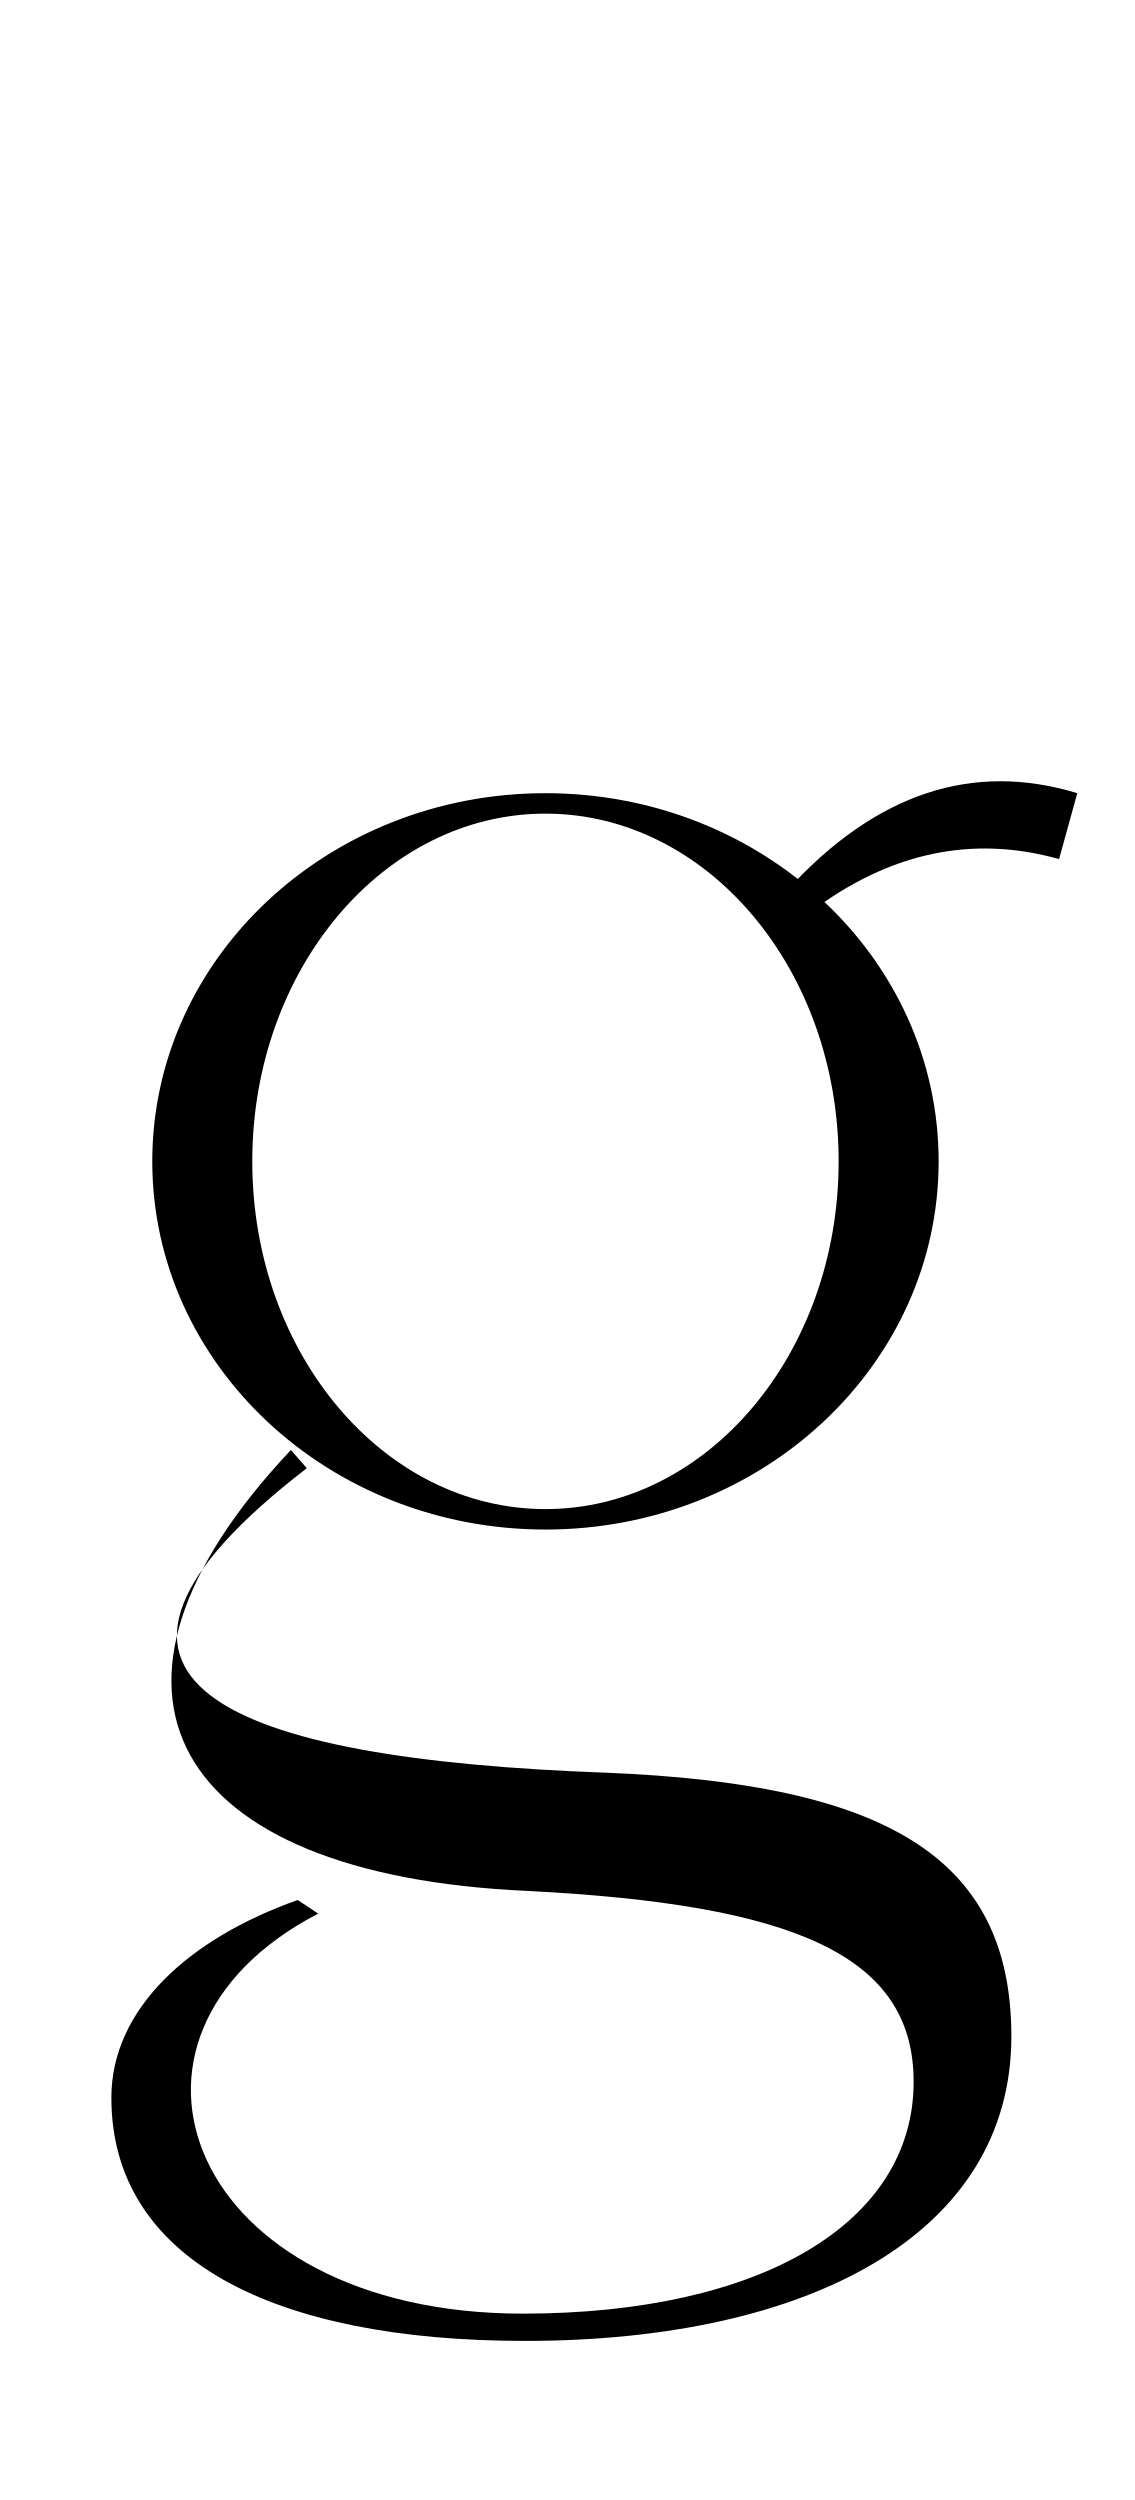
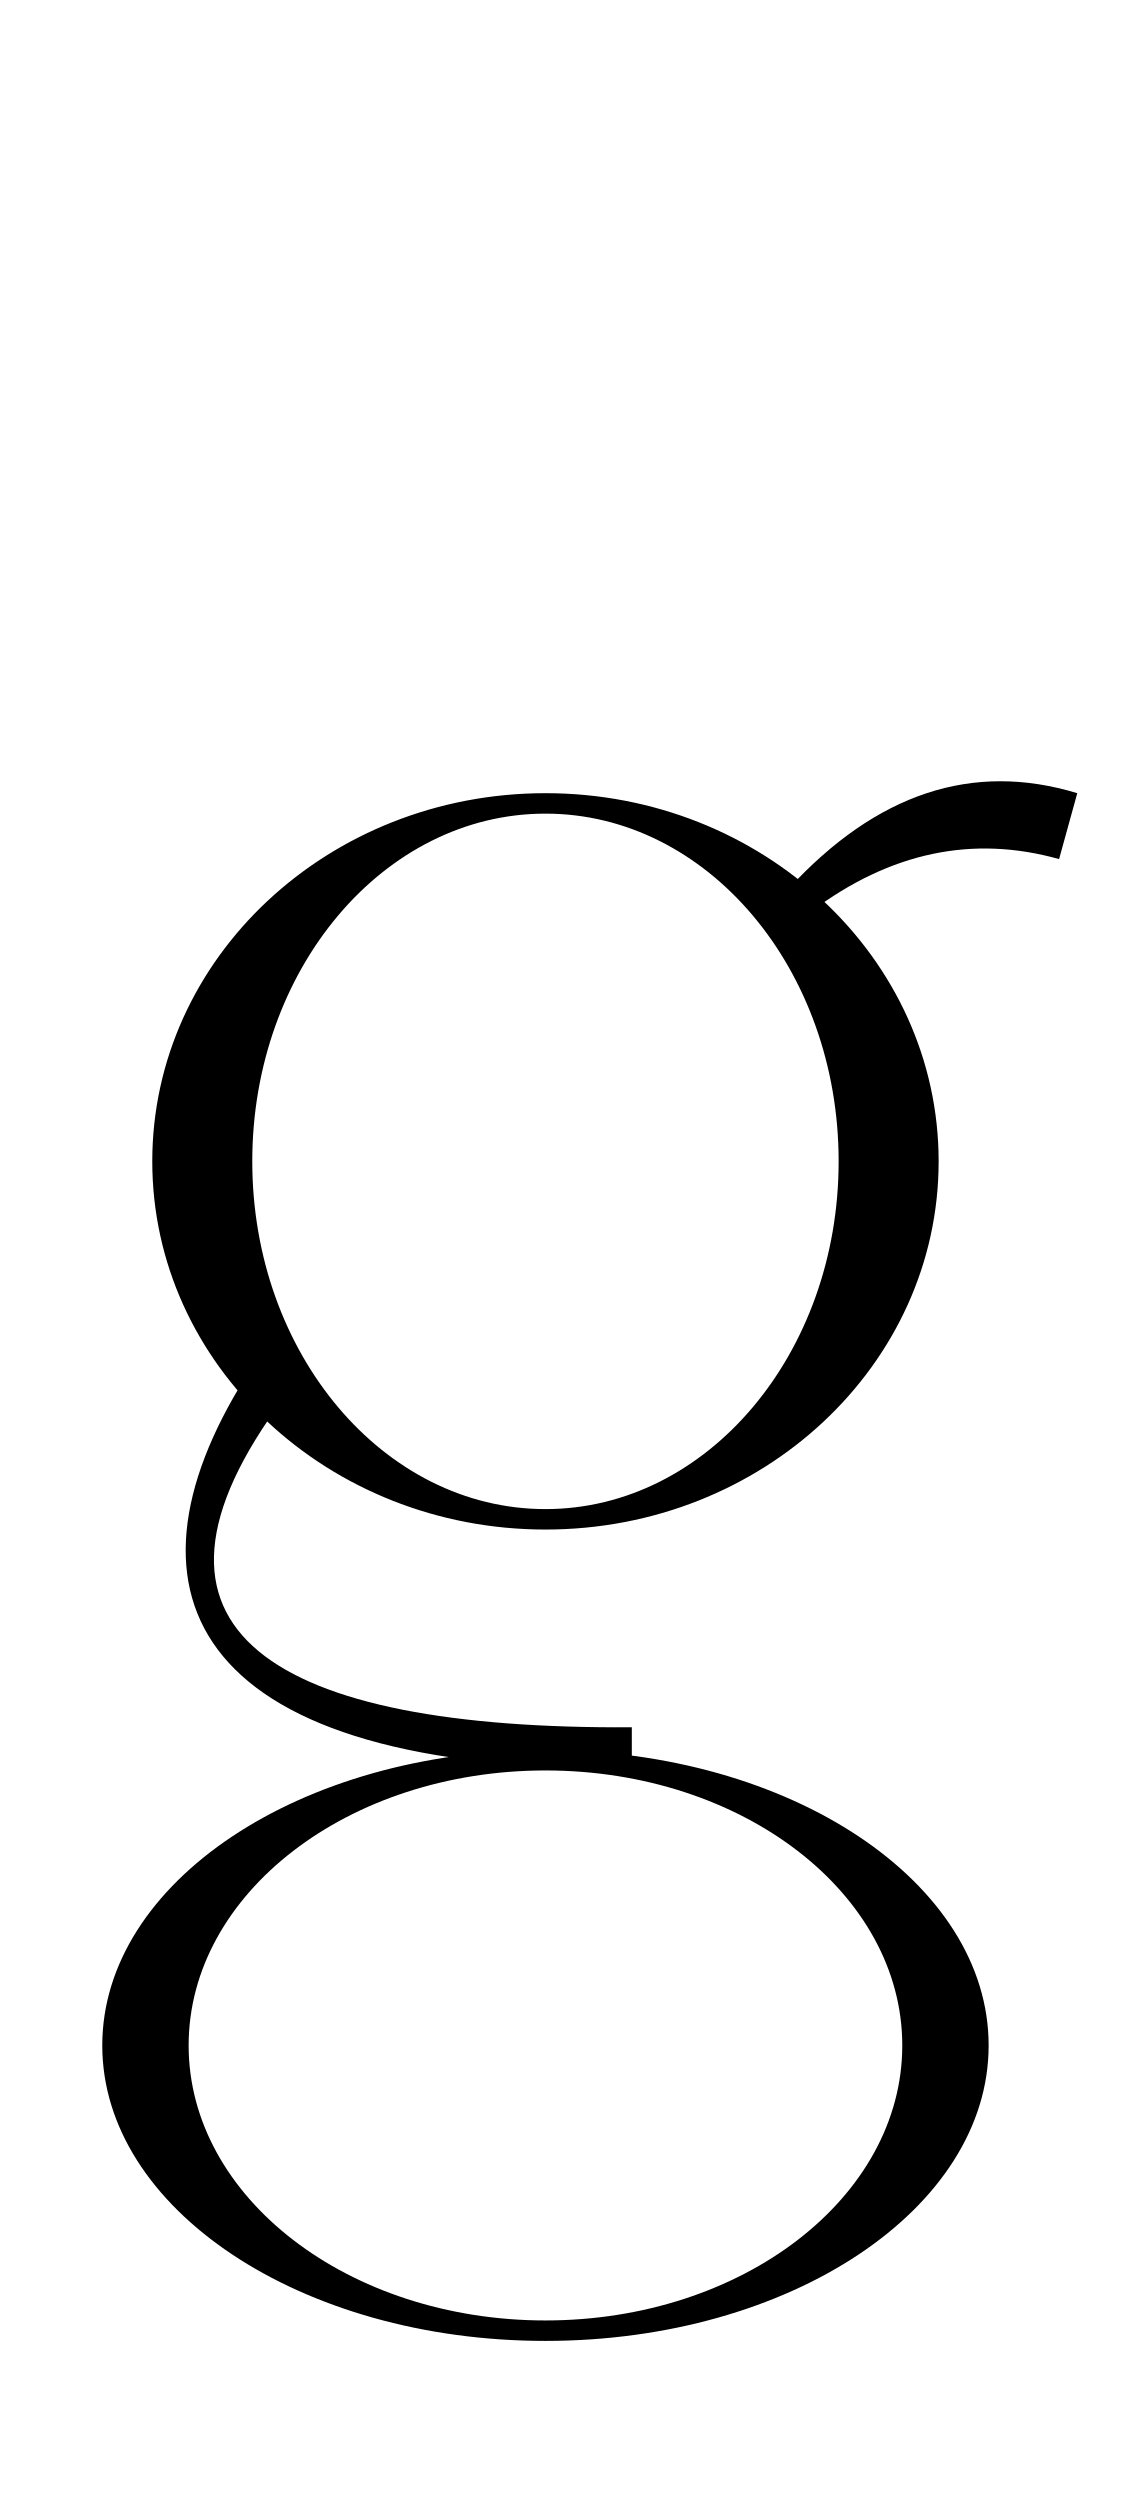
<svg xmlns="http://www.w3.org/2000/svg" viewBox="0 0 499 1100">
  <g transform="translate(0 820) scale(1 -1)">
-     <path d="M413.0 309.0C413.0 398.47 335.545 471.0 240.0 471.0C144.455 471.0 67.0 398.47 67.0 309.0C67.0 219.53 144.455 147.0 240.0 147.0C335.545 147.0 413.0 219.53 413.0 309.0ZM369.0 309.0C369.0 224.5 311.245 156.0 240.0 156.0C168.755 156.0 111.0 224.5 111.0 309.0C111.0 393.5 168.755 462.0 240.0 462.0C311.245 462.0 369.0 393.5 369.0 309.0ZM347.0 429.0 357.0 419.0Q409.0 458.0 466.0 442.0L474.0 471.0Q405.0 492.0 347.0 429.0ZM135.0 174.0 128.0 182.0C28.0 76.0 75.0 -5.0 232.0 -12.0C349.0 -18.0 402.0 -40.0 402.0 -96.0C402.0 -158.0 335.0 -198.0 230.0 -198.0C83.0 -198.0 36.0 -76.0 140.0 -22.0L131.0 -16.0C83.0 -33.0 49.0 -64.0 49.0 -103.0C49.0 -174.0 120.0 -210.0 231.0 -210.0C356.0 -210.0 445.0 -163.0 445.0 -76.0C445.0 4.0 388.0 35.0 267.0 40.0C100.0 46.0 13.0 80.0 135.0 174.0Z" fill="black" fill-rule="nonzero" />
+     <path d="M413.0 309.0C413.0 398.47 335.545 471.0 240.0 471.0C144.455 471.0 67.0 398.47 67.0 309.0C67.0 219.53 144.455 147.0 240.0 147.0C335.545 147.0 413.0 219.53 413.0 309.0ZM369.0 309.0C369.0 224.5 311.245 156.0 240.0 156.0C168.755 156.0 111.0 224.5 111.0 309.0C111.0 393.5 168.755 462.0 240.0 462.0C311.245 462.0 369.0 393.5 369.0 309.0ZM435.0 -80.0C435.0 -8.203 347.696 50.0 240.0 50.0C132.304 50.0 45.0 -8.203 45.0 -80.0C45.0 -151.797 132.304 -210.0 240.0 -210.0C347.696 -210.0 435.0 -151.797 435.0 -80.0ZM397.0 -80.0C397.0 -146.826 326.709 -201.0 240.0 -201.0C153.291 -201.0 83.0 -146.826 83.0 -80.0C83.0 -13.174 153.291 41.0 240.0 41.0C326.709 41.0 397.0 -13.174 397.0 -80.0ZM347.0 429.0 357.0 419.0Q409.0 458.0 466.0 442.0L474.0 471.0Q405.0 492.0 347.0 429.0ZM125.0 205.0 108.0 214.0C48.0 118.0 85.0 40.0 278.0 42.0V60.0C121.0 59.0 48.0 102.0 125.0 205.0Z" fill="black" fill-rule="nonzero" />
  </g>
</svg>
